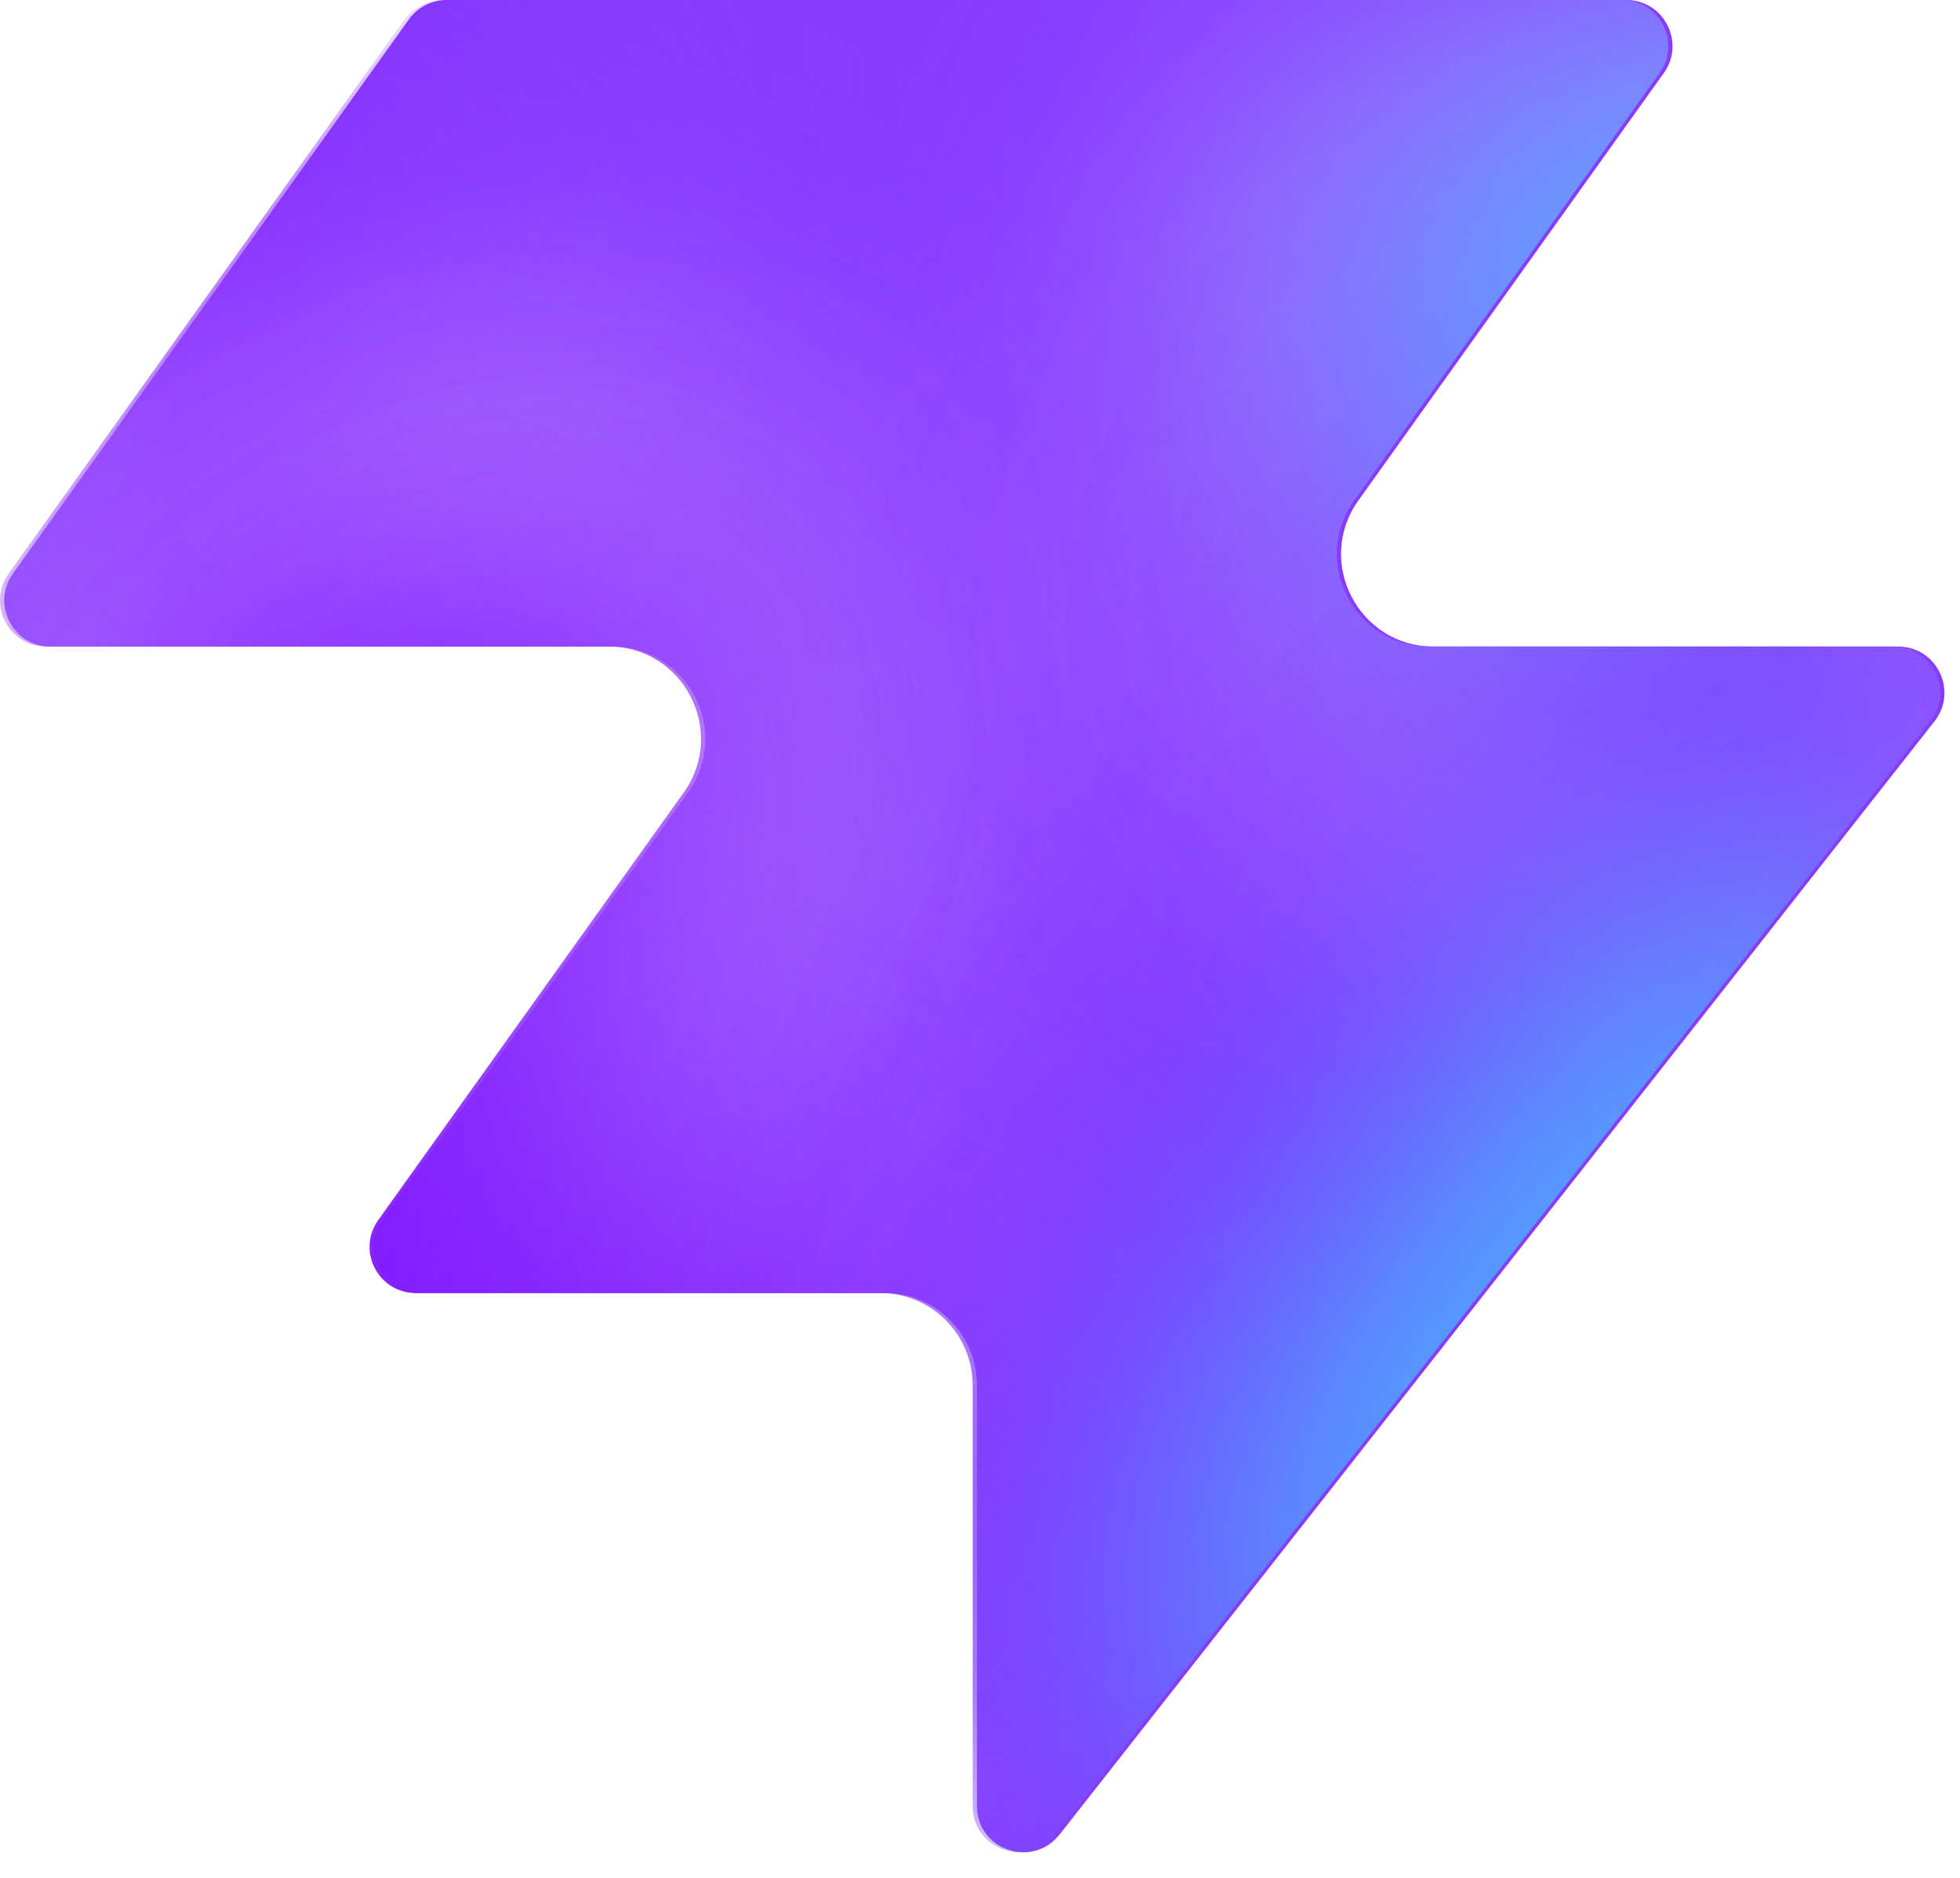
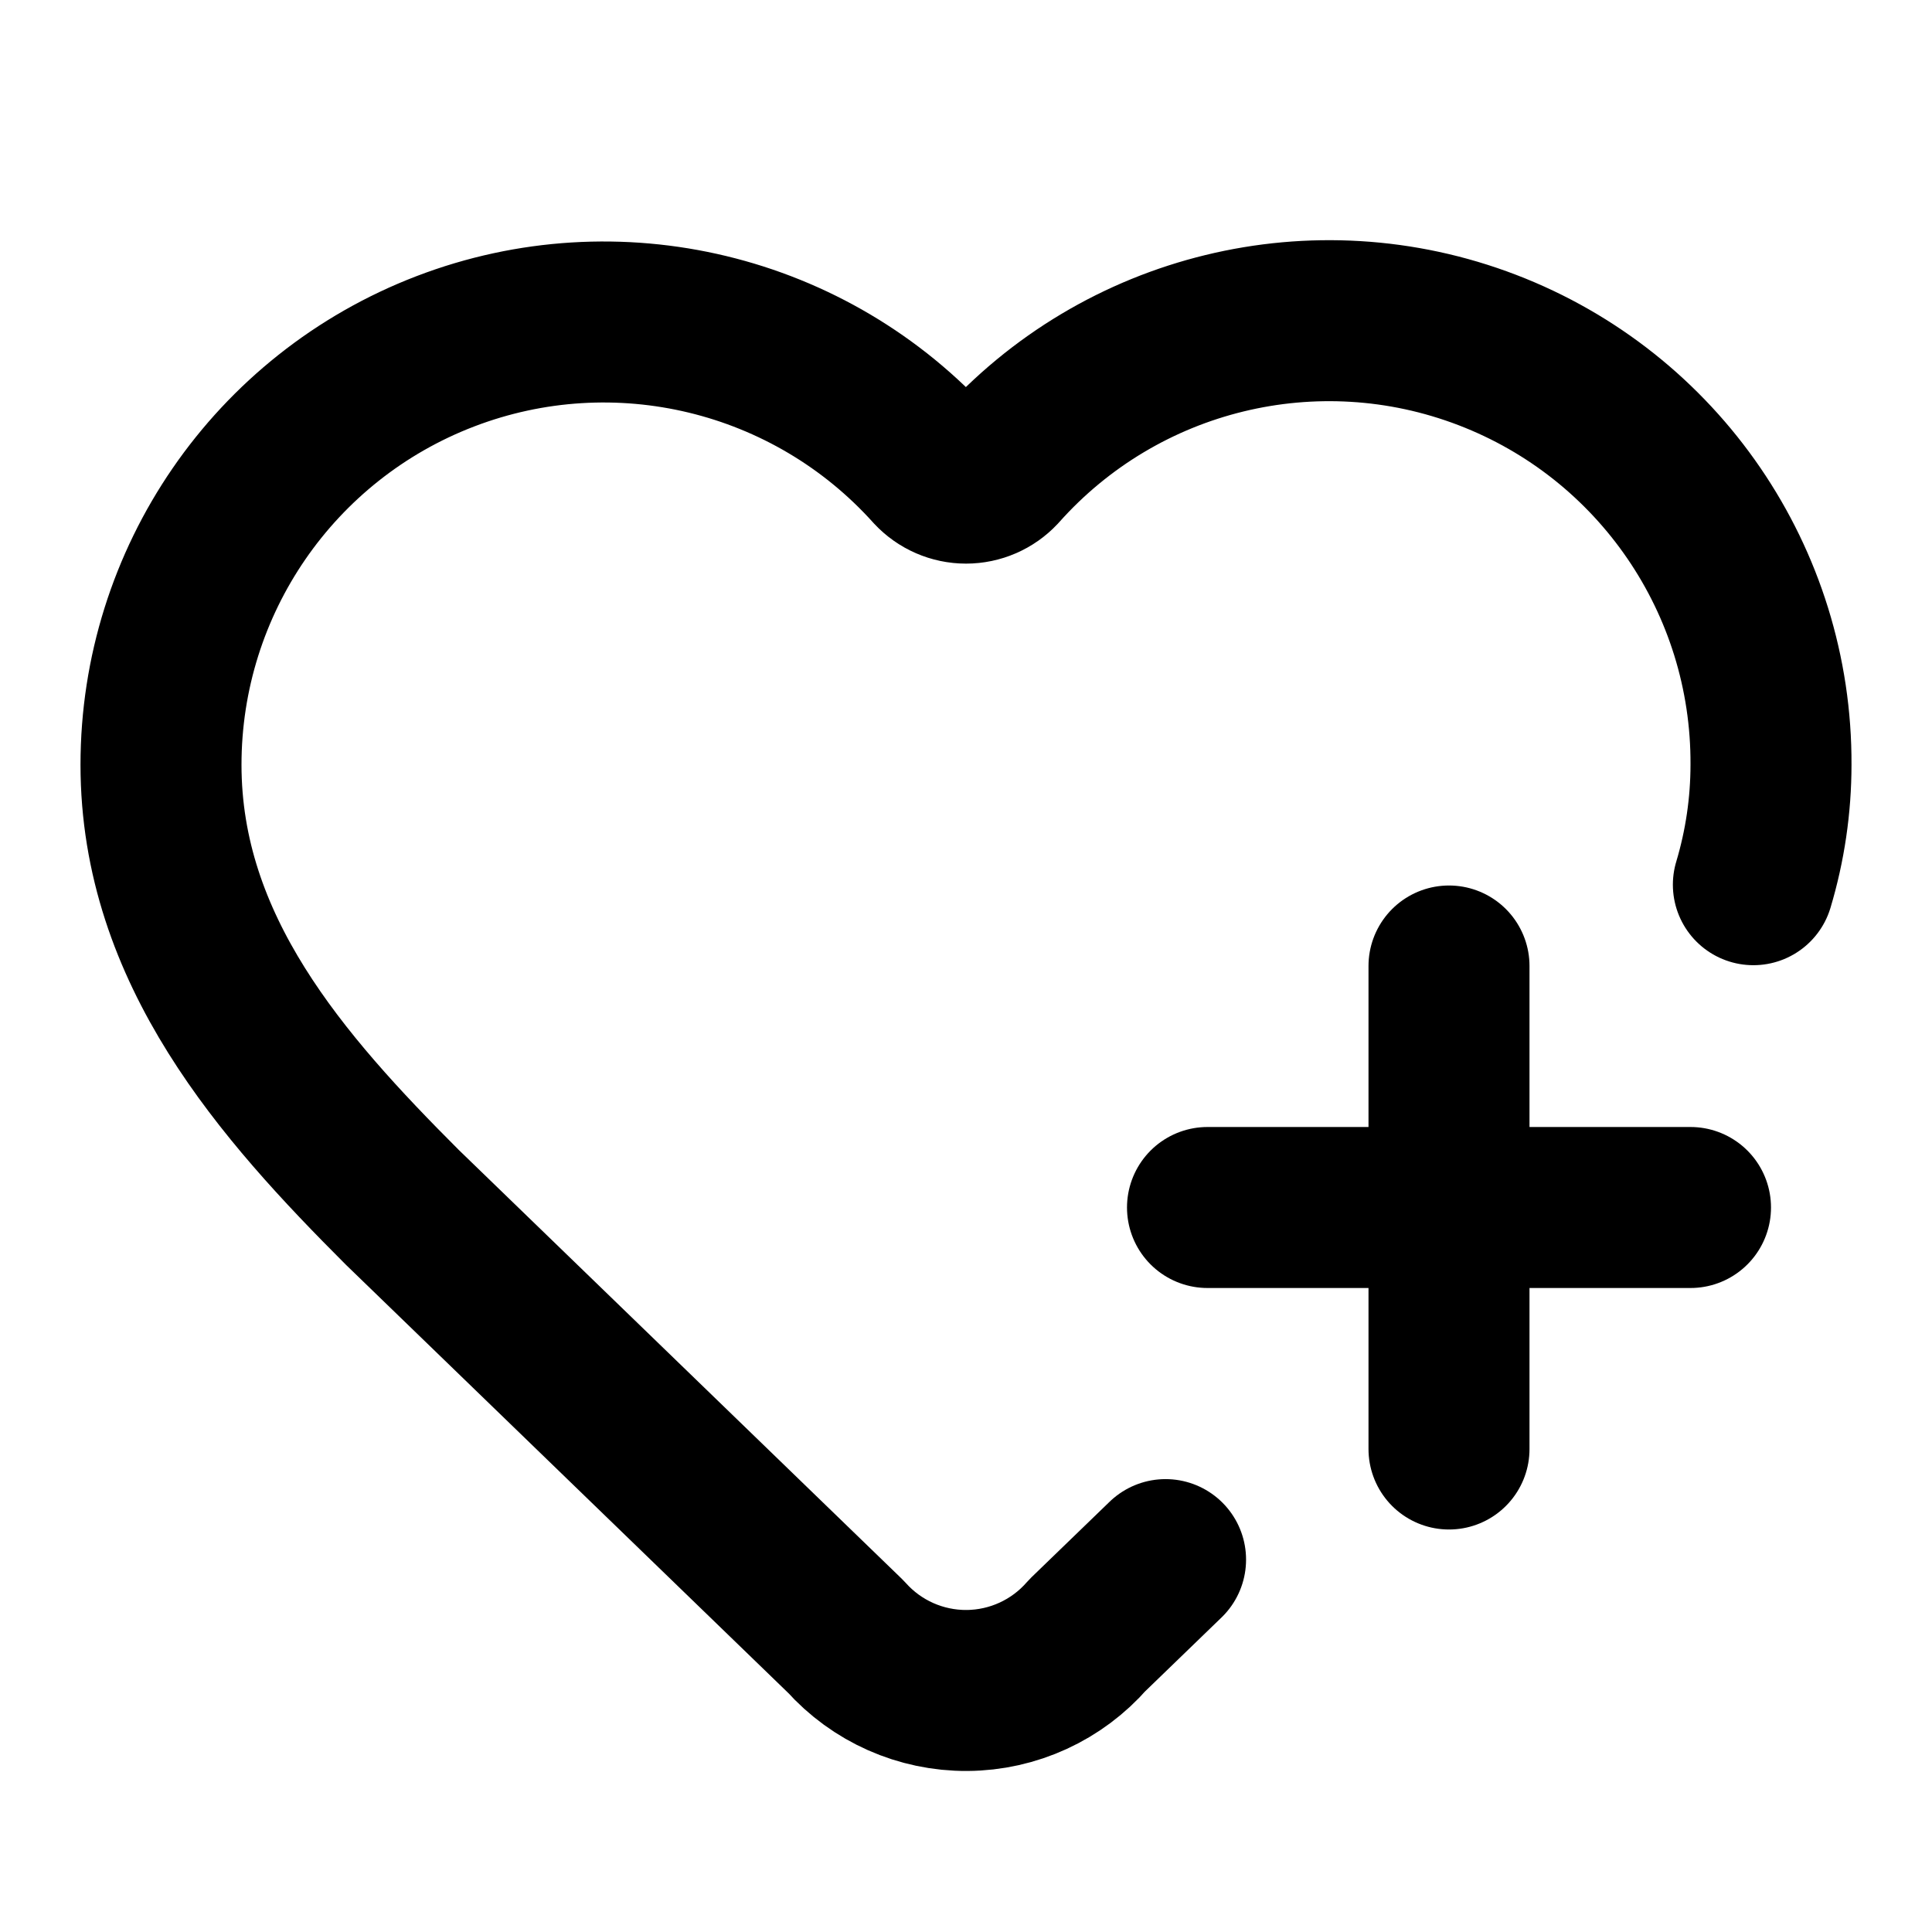
- <svg xmlns="http://www.w3.org/2000/svg" width="48" height="46" fill="none" viewBox="0 0 48 46">
-   <path fill="#863bff" d="M25.946 44.938c-.664.845-2.021.375-2.021-.698V33.937a2.26 2.26 0 0 0-2.262-2.262H10.287c-.92 0-1.456-1.04-.92-1.788l7.48-10.471c1.07-1.497 0-3.578-1.842-3.578H1.237c-.92 0-1.456-1.04-.92-1.788L10.013.474c.214-.297.556-.474.92-.474h28.894c.92 0 1.456 1.04.92 1.788l-7.48 10.471c-1.07 1.498 0 3.579 1.842 3.579h11.377c.943 0 1.473 1.088.89 1.83L25.947 44.94z" style="fill:#863bff;fill:color(display-p3 .525 .23 1);fill-opacity:1" />
-   <mask id="a" width="48" height="46" x="0" y="0" maskUnits="userSpaceOnUse" style="mask-type:alpha">
-     <path fill="#000" d="M25.842 44.938c-.664.844-2.021.375-2.021-.698V33.937a2.26 2.26 0 0 0-2.262-2.262H10.183c-.92 0-1.456-1.04-.92-1.788l7.48-10.471c1.07-1.498 0-3.579-1.842-3.579H1.133c-.92 0-1.456-1.04-.92-1.787L9.91.473c.214-.297.556-.474.92-.474h28.894c.92 0 1.456 1.04.92 1.788l-7.48 10.471c-1.07 1.498 0 3.578 1.842 3.578h11.377c.943 0 1.473 1.088.89 1.832L25.843 44.94z" style="fill:#000;fill-opacity:1" />
-   </mask>
-   <g mask="url(#a)">
-     <g filter="url(#b)">
-       <ellipse cx="5.508" cy="14.704" fill="#ede6ff" rx="5.508" ry="14.704" style="fill:#ede6ff;fill:color(display-p3 .927 .903 1);fill-opacity:1" transform="matrix(.00324 1 1 -.00324 -4.47 31.516)" />
-     </g>
-     <g filter="url(#c)">
-       <ellipse cx="10.399" cy="29.851" fill="#ede6ff" rx="10.399" ry="29.851" style="fill:#ede6ff;fill:color(display-p3 .927 .903 1);fill-opacity:1" transform="matrix(.00324 1 1 -.00324 -39.328 7.883)" />
-     </g>
-     <g filter="url(#d)">
-       <ellipse cx="5.508" cy="30.487" fill="#7e14ff" rx="5.508" ry="30.487" style="fill:#7e14ff;fill:color(display-p3 .492 .077 1);fill-opacity:1" transform="rotate(89.814 -25.913 -14.639)scale(1 -1)" />
-     </g>
-     <g filter="url(#e)">
-       <ellipse cx="5.508" cy="30.599" fill="#7e14ff" rx="5.508" ry="30.599" style="fill:#7e14ff;fill:color(display-p3 .492 .077 1);fill-opacity:1" transform="rotate(89.814 -32.644 -3.334)scale(1 -1)" />
-     </g>
-     <g filter="url(#f)">
-       <ellipse cx="5.508" cy="30.599" fill="#7e14ff" rx="5.508" ry="30.599" style="fill:#7e14ff;fill:color(display-p3 .492 .077 1);fill-opacity:1" transform="matrix(.00324 1 1 -.00324 -34.34 30.47)" />
-     </g>
-     <g filter="url(#g)">
-       <ellipse cx="14.072" cy="22.078" fill="#ede6ff" rx="14.072" ry="22.078" style="fill:#ede6ff;fill:color(display-p3 .927 .903 1);fill-opacity:1" transform="rotate(93.35 24.506 48.493)scale(-1 1)" />
-     </g>
-     <g filter="url(#h)">
-       <ellipse cx="3.47" cy="21.501" fill="#7e14ff" rx="3.47" ry="21.501" style="fill:#7e14ff;fill:color(display-p3 .492 .077 1);fill-opacity:1" transform="rotate(89.009 28.708 47.59)scale(-1 1)" />
-     </g>
-     <g filter="url(#i)">
-       <ellipse cx="3.47" cy="21.501" fill="#7e14ff" rx="3.47" ry="21.501" style="fill:#7e14ff;fill:color(display-p3 .492 .077 1);fill-opacity:1" transform="rotate(89.009 28.708 47.59)scale(-1 1)" />
-     </g>
-     <g filter="url(#j)">
-       <ellipse cx=".387" cy="8.972" fill="#7e14ff" rx="4.407" ry="29.108" style="fill:#7e14ff;fill:color(display-p3 .492 .077 1);fill-opacity:1" transform="rotate(39.51 .387 8.972)" />
-     </g>
-     <g filter="url(#k)">
-       <ellipse cx="47.523" cy="-6.092" fill="#7e14ff" rx="4.407" ry="29.108" style="fill:#7e14ff;fill:color(display-p3 .492 .077 1);fill-opacity:1" transform="rotate(37.892 47.523 -6.092)" />
-     </g>
-     <g filter="url(#l)">
-       <ellipse cx="41.412" cy="6.333" fill="#47bfff" rx="5.971" ry="9.665" style="fill:#47bfff;fill:color(display-p3 .28 .748 1);fill-opacity:1" transform="rotate(37.892 41.412 6.333)" />
-     </g>
-     <g filter="url(#m)">
-       <ellipse cx="-1.879" cy="38.332" fill="#7e14ff" rx="4.407" ry="29.108" style="fill:#7e14ff;fill:color(display-p3 .492 .077 1);fill-opacity:1" transform="rotate(37.892 -1.88 38.332)" />
-     </g>
-     <g filter="url(#n)">
-       <ellipse cx="-1.879" cy="38.332" fill="#7e14ff" rx="4.407" ry="29.108" style="fill:#7e14ff;fill:color(display-p3 .492 .077 1);fill-opacity:1" transform="rotate(37.892 -1.88 38.332)" />
-     </g>
-     <g filter="url(#o)">
-       <ellipse cx="35.651" cy="29.907" fill="#7e14ff" rx="4.407" ry="29.108" style="fill:#7e14ff;fill:color(display-p3 .492 .077 1);fill-opacity:1" transform="rotate(37.892 35.651 29.907)" />
-     </g>
-     <g filter="url(#p)">
-       <ellipse cx="38.418" cy="32.4" fill="#47bfff" rx="5.971" ry="15.297" style="fill:#47bfff;fill:color(display-p3 .28 .748 1);fill-opacity:1" transform="rotate(37.892 38.418 32.4)" />
-     </g>
-   </g>
-   <defs>
-     <filter id="b" width="60.045" height="41.654" x="-19.77" y="16.149" color-interpolation-filters="sRGB" filterUnits="userSpaceOnUse">
-       <feFlood flood-opacity="0" result="BackgroundImageFix" />
-       <feBlend in="SourceGraphic" in2="BackgroundImageFix" result="shape" />
-       <feGaussianBlur result="effect1_foregroundBlur_2002_17158" stdDeviation="7.659" />
-     </filter>
-     <filter id="c" width="90.34" height="51.437" x="-54.613" y="-7.533" color-interpolation-filters="sRGB" filterUnits="userSpaceOnUse">
-       <feFlood flood-opacity="0" result="BackgroundImageFix" />
-       <feBlend in="SourceGraphic" in2="BackgroundImageFix" result="shape" />
-       <feGaussianBlur result="effect1_foregroundBlur_2002_17158" stdDeviation="7.659" />
-     </filter>
-     <filter id="d" width="79.355" height="29.4" x="-49.64" y="2.03" color-interpolation-filters="sRGB" filterUnits="userSpaceOnUse">
-       <feFlood flood-opacity="0" result="BackgroundImageFix" />
-       <feBlend in="SourceGraphic" in2="BackgroundImageFix" result="shape" />
-       <feGaussianBlur result="effect1_foregroundBlur_2002_17158" stdDeviation="4.596" />
-     </filter>
-     <filter id="e" width="79.579" height="29.4" x="-45.045" y="20.029" color-interpolation-filters="sRGB" filterUnits="userSpaceOnUse">
-       <feFlood flood-opacity="0" result="BackgroundImageFix" />
-       <feBlend in="SourceGraphic" in2="BackgroundImageFix" result="shape" />
-       <feGaussianBlur result="effect1_foregroundBlur_2002_17158" stdDeviation="4.596" />
-     </filter>
-     <filter id="f" width="79.579" height="29.4" x="-43.513" y="21.178" color-interpolation-filters="sRGB" filterUnits="userSpaceOnUse">
-       <feFlood flood-opacity="0" result="BackgroundImageFix" />
-       <feBlend in="SourceGraphic" in2="BackgroundImageFix" result="shape" />
-       <feGaussianBlur result="effect1_foregroundBlur_2002_17158" stdDeviation="4.596" />
-     </filter>
-     <filter id="g" width="74.749" height="58.852" x="15.756" y="-17.901" color-interpolation-filters="sRGB" filterUnits="userSpaceOnUse">
-       <feFlood flood-opacity="0" result="BackgroundImageFix" />
-       <feBlend in="SourceGraphic" in2="BackgroundImageFix" result="shape" />
-       <feGaussianBlur result="effect1_foregroundBlur_2002_17158" stdDeviation="7.659" />
-     </filter>
-     <filter id="h" width="61.377" height="25.362" x="23.548" y="2.284" color-interpolation-filters="sRGB" filterUnits="userSpaceOnUse">
-       <feFlood flood-opacity="0" result="BackgroundImageFix" />
-       <feBlend in="SourceGraphic" in2="BackgroundImageFix" result="shape" />
-       <feGaussianBlur result="effect1_foregroundBlur_2002_17158" stdDeviation="4.596" />
-     </filter>
-     <filter id="i" width="61.377" height="25.362" x="23.548" y="2.284" color-interpolation-filters="sRGB" filterUnits="userSpaceOnUse">
-       <feFlood flood-opacity="0" result="BackgroundImageFix" />
-       <feBlend in="SourceGraphic" in2="BackgroundImageFix" result="shape" />
-       <feGaussianBlur result="effect1_foregroundBlur_2002_17158" stdDeviation="4.596" />
-     </filter>
-     <filter id="j" width="56.045" height="63.649" x="-27.636" y="-22.853" color-interpolation-filters="sRGB" filterUnits="userSpaceOnUse">
-       <feFlood flood-opacity="0" result="BackgroundImageFix" />
-       <feBlend in="SourceGraphic" in2="BackgroundImageFix" result="shape" />
-       <feGaussianBlur result="effect1_foregroundBlur_2002_17158" stdDeviation="4.596" />
-     </filter>
-     <filter id="k" width="54.814" height="64.646" x="20.116" y="-38.415" color-interpolation-filters="sRGB" filterUnits="userSpaceOnUse">
-       <feFlood flood-opacity="0" result="BackgroundImageFix" />
-       <feBlend in="SourceGraphic" in2="BackgroundImageFix" result="shape" />
-       <feGaussianBlur result="effect1_foregroundBlur_2002_17158" stdDeviation="4.596" />
-     </filter>
-     <filter id="l" width="33.541" height="35.313" x="24.641" y="-11.323" color-interpolation-filters="sRGB" filterUnits="userSpaceOnUse">
-       <feFlood flood-opacity="0" result="BackgroundImageFix" />
-       <feBlend in="SourceGraphic" in2="BackgroundImageFix" result="shape" />
-       <feGaussianBlur result="effect1_foregroundBlur_2002_17158" stdDeviation="4.596" />
-     </filter>
-     <filter id="m" width="54.814" height="64.646" x="-29.286" y="6.009" color-interpolation-filters="sRGB" filterUnits="userSpaceOnUse">
-       <feFlood flood-opacity="0" result="BackgroundImageFix" />
-       <feBlend in="SourceGraphic" in2="BackgroundImageFix" result="shape" />
-       <feGaussianBlur result="effect1_foregroundBlur_2002_17158" stdDeviation="4.596" />
-     </filter>
-     <filter id="n" width="54.814" height="64.646" x="-29.286" y="6.009" color-interpolation-filters="sRGB" filterUnits="userSpaceOnUse">
-       <feFlood flood-opacity="0" result="BackgroundImageFix" />
-       <feBlend in="SourceGraphic" in2="BackgroundImageFix" result="shape" />
-       <feGaussianBlur result="effect1_foregroundBlur_2002_17158" stdDeviation="4.596" />
-     </filter>
-     <filter id="o" width="54.814" height="64.646" x="8.244" y="-2.416" color-interpolation-filters="sRGB" filterUnits="userSpaceOnUse">
-       <feFlood flood-opacity="0" result="BackgroundImageFix" />
-       <feBlend in="SourceGraphic" in2="BackgroundImageFix" result="shape" />
-       <feGaussianBlur result="effect1_foregroundBlur_2002_17158" stdDeviation="4.596" />
-     </filter>
-     <filter id="p" width="39.409" height="43.623" x="18.713" y="10.588" color-interpolation-filters="sRGB" filterUnits="userSpaceOnUse">
-       <feFlood flood-opacity="0" result="BackgroundImageFix" />
-       <feBlend in="SourceGraphic" in2="BackgroundImageFix" result="shape" />
-       <feGaussianBlur result="effect1_foregroundBlur_2002_17158" stdDeviation="4.596" />
-     </filter>
-   </defs>
+ <svg xmlns="http://www.w3.org/2000/svg" width="24" height="24" viewBox="0 0 24 24" fill="none" stroke="currentColor" stroke-width="2" stroke-linecap="round" stroke-linejoin="round">
+   <path d="m14.479 19.374-.971.939a2 2 0 0 1-3 .019L5 15c-1.5-1.5-3-3.2-3-5.5a5.5 5.5 0 0 1 9.591-3.676.56.56 0 0 0 .818 0A5.49 5.49 0 0 1 22 9.5a5.2 5.2 0 0 1-.219 1.49" />
+   <path d="M15 15h6" />
+   <path d="M18 12v6" />
</svg>
